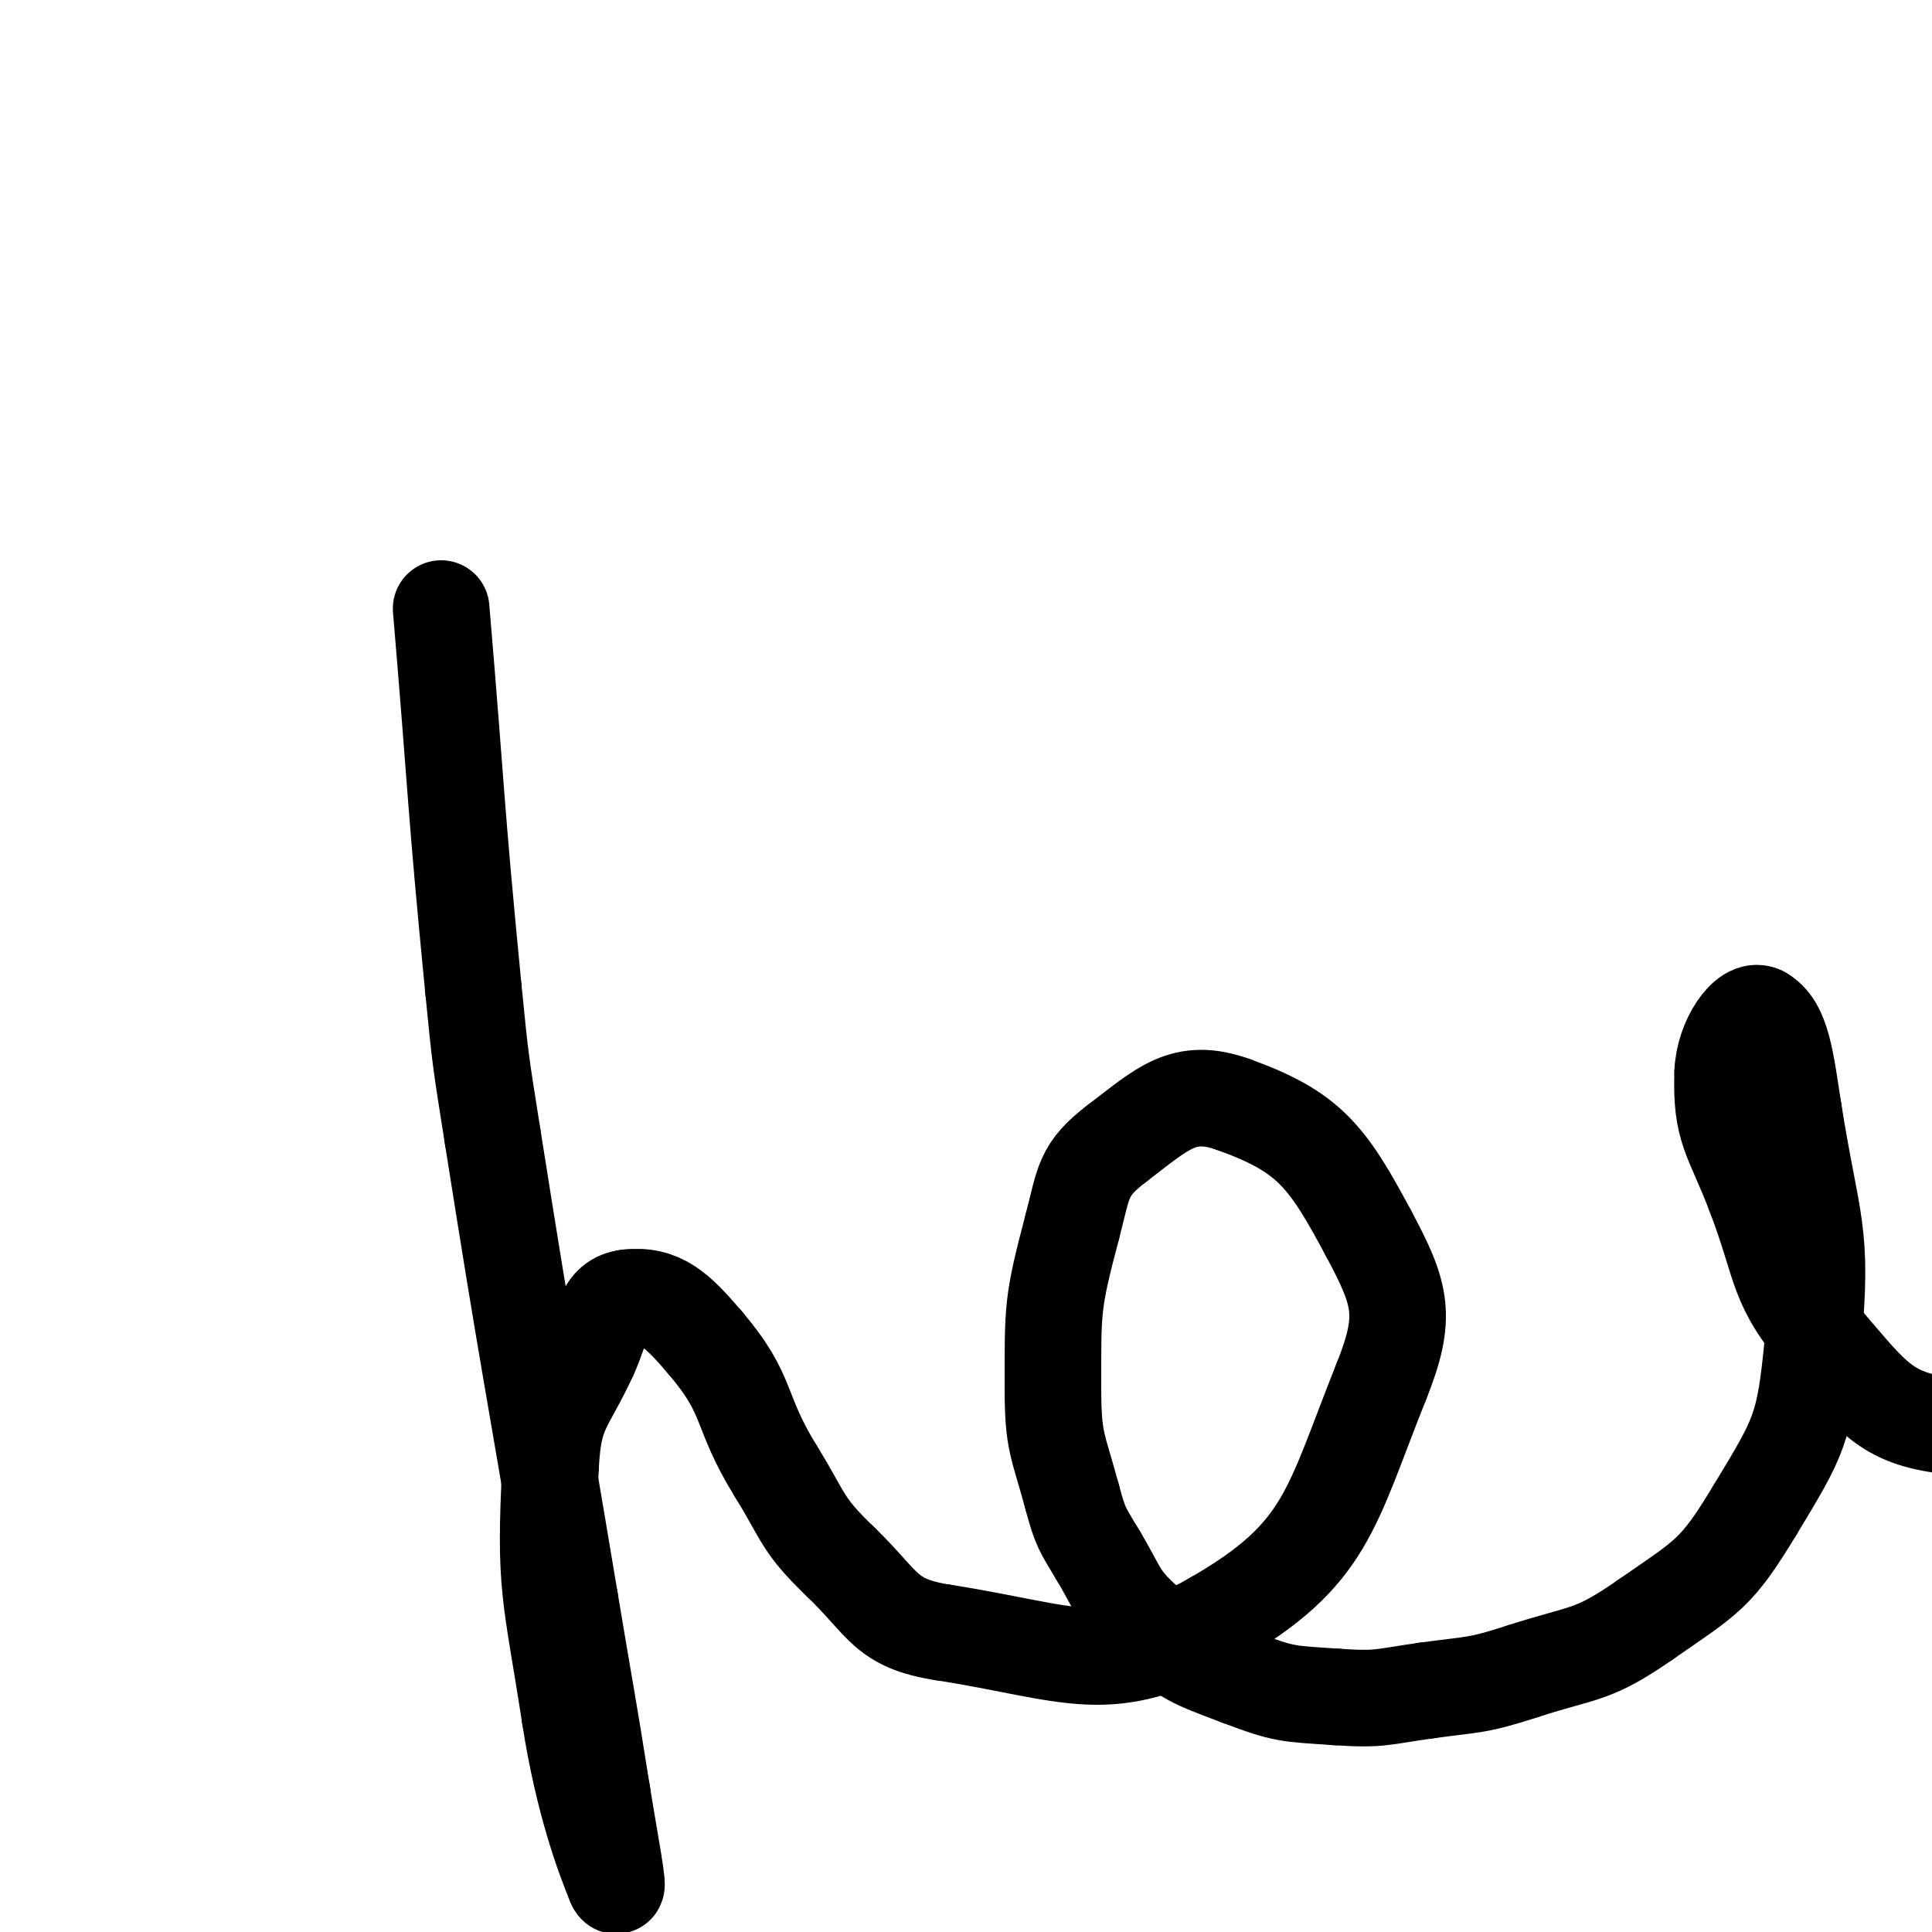
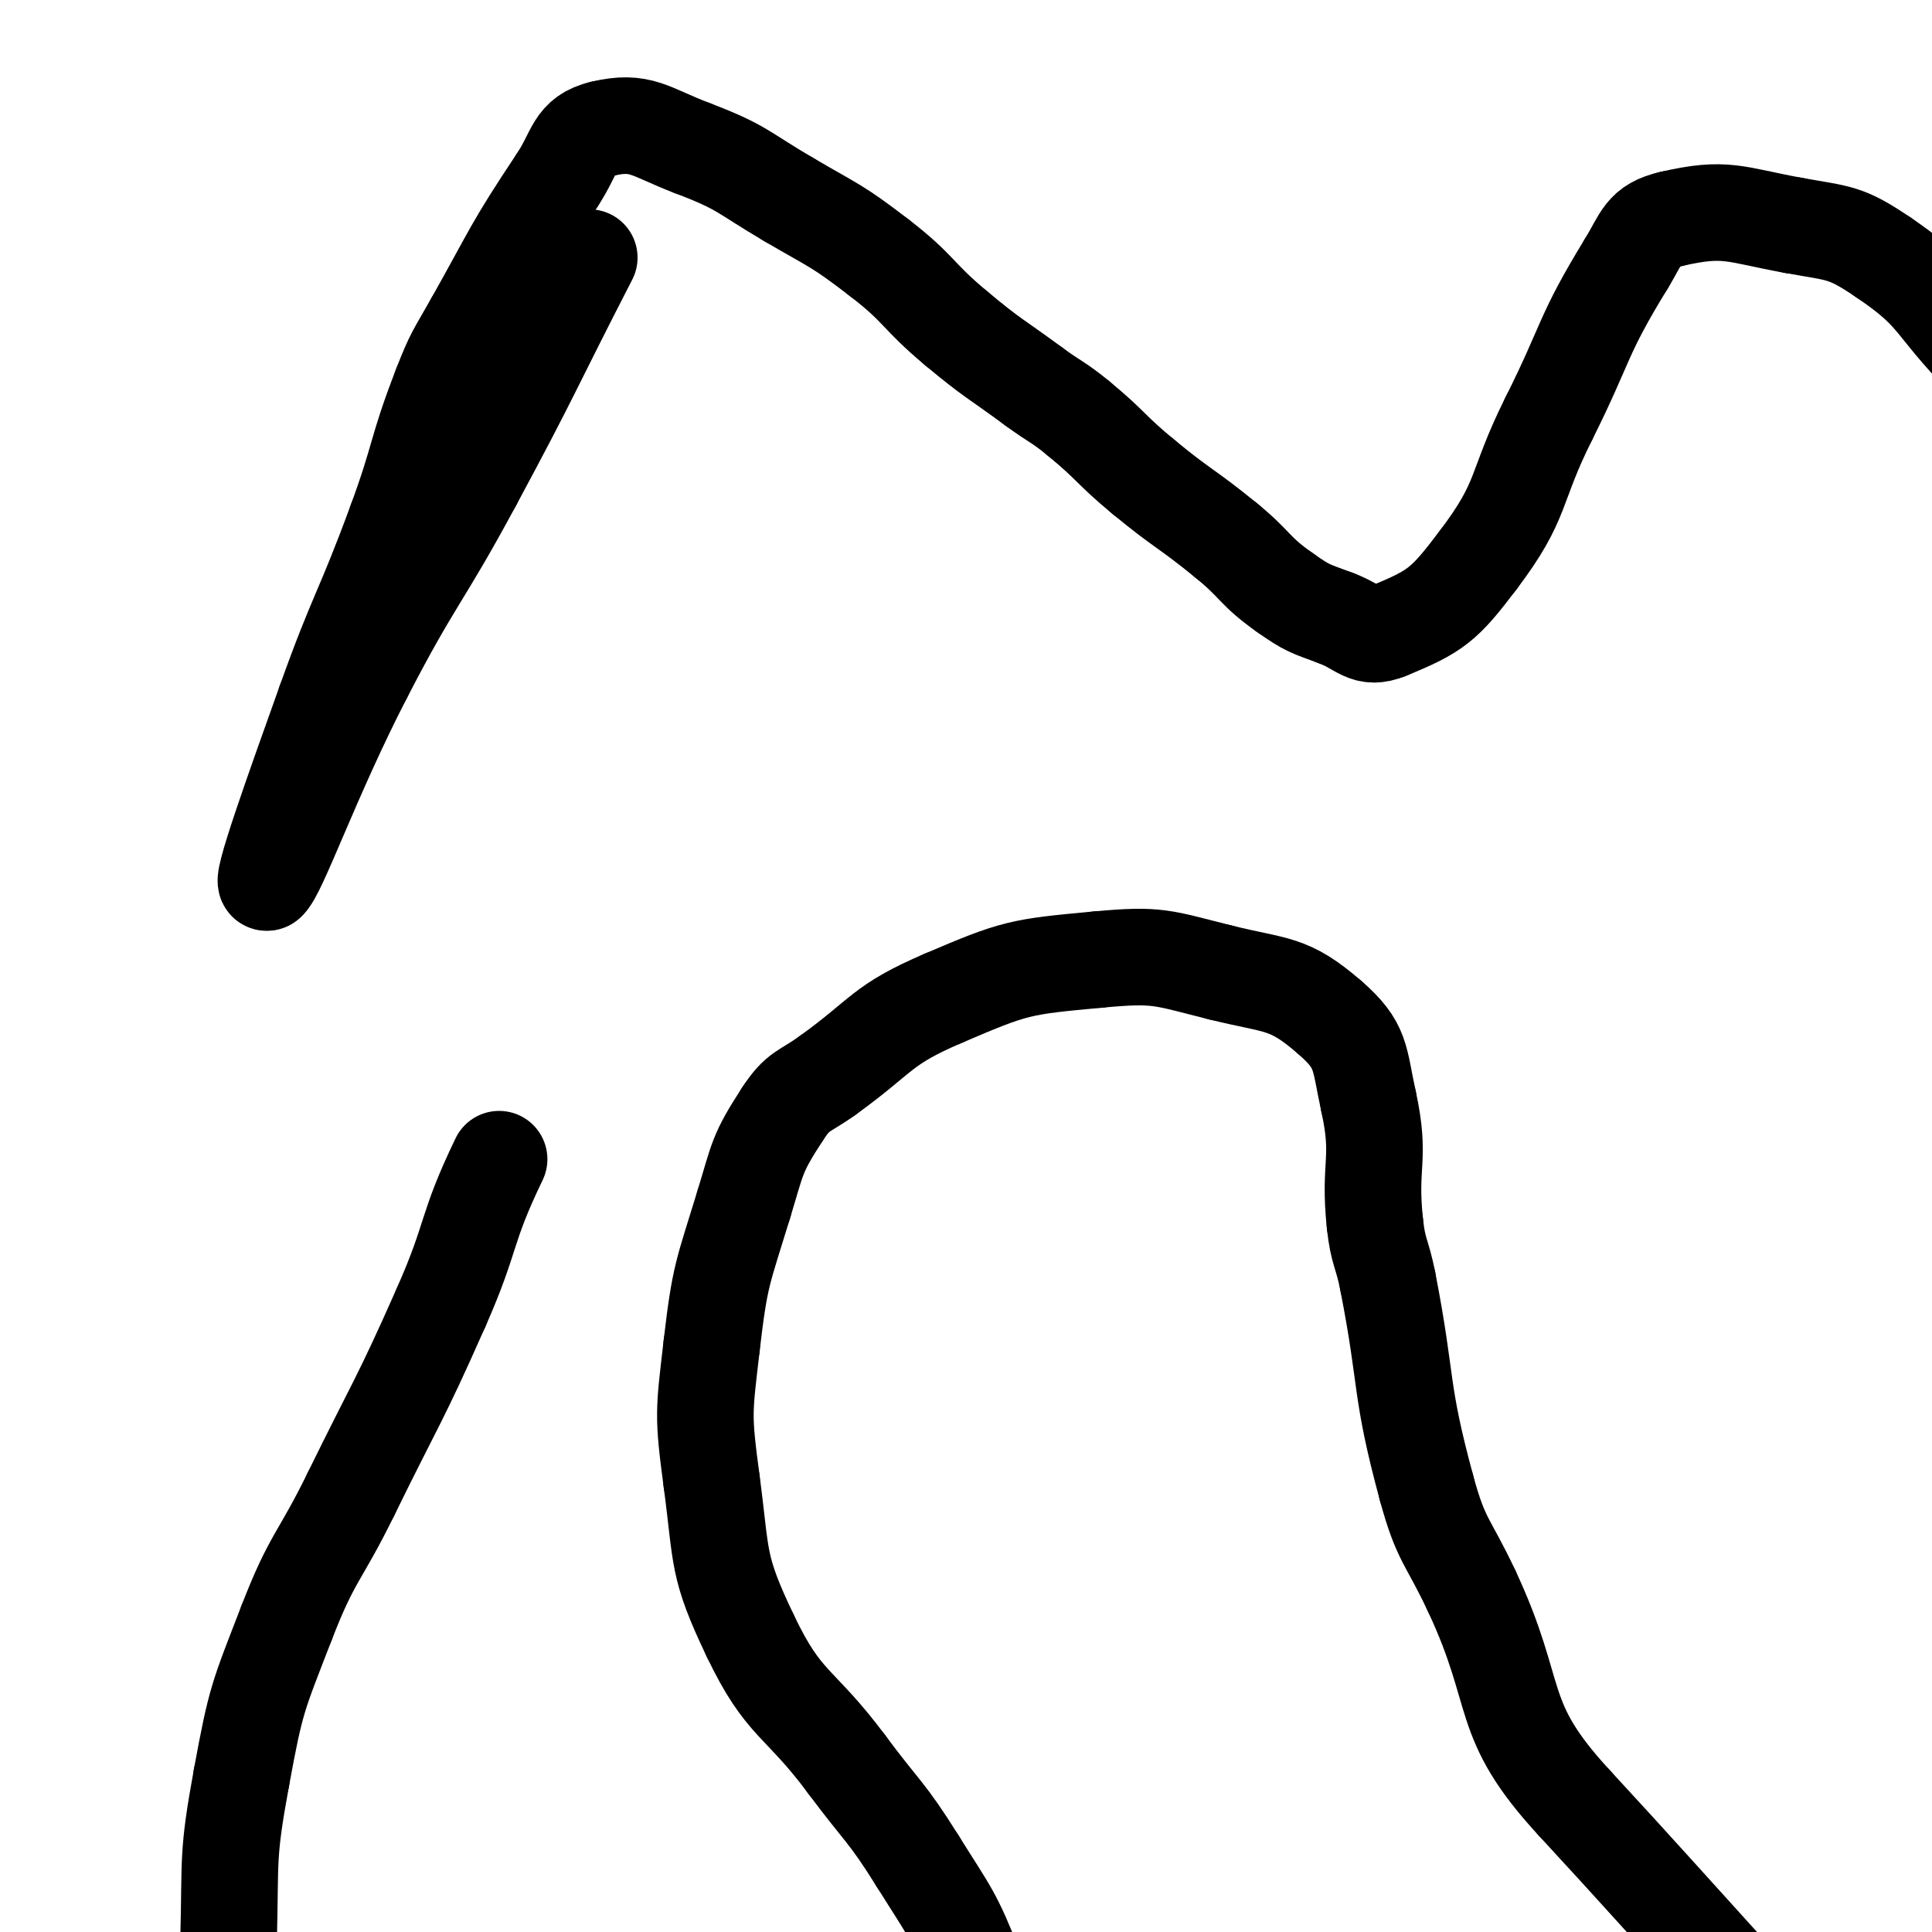
<svg xmlns="http://www.w3.org/2000/svg" viewBox="0 0 200 200" width="200" height="200">
-   <path d="M 45.667,63.000 C 47.333,82.667 47.084,82.694 49.000,102.333" stroke-width="1.125" stroke="black" fill="none" stroke-linecap="round" style="stroke-width:10;" />
-   <path d="M 49.000,102.333 C 49.751,110.027 49.794,110.031 51.000,117.667" stroke-width="1.921" stroke="black" fill="none" stroke-linecap="round" style="stroke-width:10;" />
-   <path d="M 51.000,117.667 C 54.794,141.697 55.000,141.667 59.000,165.667" stroke-width="3.039" stroke="black" fill="none" stroke-linecap="round" style="stroke-width:10;" />
-   <path d="M 59.000,165.667 C 60.667,175.667 60.741,175.655 62.333,185.667" stroke-width="3.850" stroke="black" fill="none" stroke-linecap="round" style="stroke-width:10;" />
-   <path d="M 62.333,185.667 C 63.074,190.322 64.241,196.377 63.667,195.000" stroke-width="4.646" stroke="black" fill="none" stroke-linecap="round" style="stroke-width:10;" />
-   <path d="M 63.667,195.000 C 62.574,192.377 60.359,186.500 59.000,177.667" stroke-width="4.843" stroke="black" fill="none" stroke-linecap="round" style="stroke-width:10;" />
-   <path d="M 59.000,177.667 C 57.026,164.834 56.315,164.444 57.000,151.667" stroke-width="3.979" stroke="black" fill="none" stroke-linecap="round" style="stroke-width:10;" />
-   <path d="M 57.000,151.667 C 57.315,145.778 58.500,145.750 61.000,140.333" stroke-width="4.432" stroke="black" fill="none" stroke-linecap="round" style="stroke-width:10;" />
-   <path d="M 61.000,140.333 C 62.500,137.083 62.373,134.625 65.000,134.333" stroke-width="4.823" stroke="black" fill="none" stroke-linecap="round" style="stroke-width:10;" />
-   <path d="M 65.000,134.333 C 68.373,133.959 70.099,135.595 73.000,139.000" stroke-width="5.123" stroke="black" fill="none" stroke-linecap="round" style="stroke-width:10;" />
-   <path d="M 73.000,139.000 C 77.766,144.595 76.342,145.871 80.333,152.333" stroke-width="4.625" stroke="black" fill="none" stroke-linecap="round" style="stroke-width:10;" />
-   <path d="M 80.333,152.333 C 83.342,157.204 82.928,157.752 87.000,161.667" stroke-width="4.800" stroke="black" fill="none" stroke-linecap="round" style="stroke-width:10;" />
-   <path d="M 87.000,161.667 C 91.595,166.085 91.559,168.052 97.667,169.000" stroke-width="4.817" stroke="black" fill="none" stroke-linecap="round" style="stroke-width:10;" />
-   <path d="M 97.667,169.000 C 110.893,171.052 114.746,173.930 125.667,167.667" stroke-width="4.783" stroke="black" fill="none" stroke-linecap="round" style="stroke-width:10;" />
-   <path d="M 125.667,167.667 C 137.412,160.930 137.704,156.240 143.000,143.000" stroke-width="4.694" stroke="black" fill="none" stroke-linecap="round" style="stroke-width:10;" />
-   <path d="M 143.000,143.000 C 145.704,136.240 145.065,134.020 141.667,127.667" stroke-width="4.704" stroke="black" fill="none" stroke-linecap="round" style="stroke-width:10;" />
-   <path d="M 141.667,127.667 C 137.398,119.686 135.525,117.154 127.667,114.333" stroke-width="4.865" stroke="black" fill="none" stroke-linecap="round" style="stroke-width:10;" />
-   <path d="M 127.667,114.333 C 122.525,112.488 120.353,114.772 115.667,118.333" stroke-width="4.865" stroke="black" fill="none" stroke-linecap="round" style="stroke-width:10;" />
-   <path d="M 115.667,118.333 C 112.020,121.105 112.232,122.318 111.000,127.000" stroke-width="4.688" stroke="black" fill="none" stroke-linecap="round" style="stroke-width:10;" />
-   <path d="M 111.000,127.000 C 108.899,134.985 109.000,135.361 109.000,143.667" stroke-width="4.544" stroke="black" fill="none" stroke-linecap="round" style="stroke-width:10;" />
-   <path d="M 109.000,143.667 C 109.000,149.361 109.514,149.482 111.000,155.000" stroke-width="4.619" stroke="black" fill="none" stroke-linecap="round" style="stroke-width:10;" />
-   <path d="M 111.000,155.000 C 111.848,158.148 111.987,158.200 113.667,161.000" stroke-width="4.882" stroke="black" fill="none" stroke-linecap="round" style="stroke-width:10;" />
-   <path d="M 113.667,161.000 C 115.987,164.867 115.645,165.435 119.000,168.333" stroke-width="4.752" stroke="black" fill="none" stroke-linecap="round" style="stroke-width:10;" />
-   <path d="M 119.000,168.333 C 122.978,171.769 123.373,171.785 128.333,173.667" stroke-width="4.719" stroke="black" fill="none" stroke-linecap="round" style="stroke-width:10;" />
-   <path d="M 128.333,173.667 C 133.039,175.452 133.292,175.319 138.333,175.667" stroke-width="4.756" stroke="black" fill="none" stroke-linecap="round" style="stroke-width:10;" />
-   <path d="M 138.333,175.667 C 142.959,175.986 143.041,175.638 147.667,175.000" stroke-width="4.792" stroke="black" fill="none" stroke-linecap="round" style="stroke-width:10;" />
-   <path d="M 147.667,175.000 C 152.708,174.305 152.839,174.562 157.667,173.000" stroke-width="4.841" stroke="black" fill="none" stroke-linecap="round" style="stroke-width:10;" />
-   <path d="M 157.667,173.000 C 164.173,170.895 164.794,171.514 170.333,167.667" stroke-width="4.682" stroke="black" fill="none" stroke-linecap="round" style="stroke-width:10;" />
-   <path d="M 170.333,167.667 C 176.794,163.180 177.625,163.017 181.667,156.333" stroke-width="4.531" stroke="black" fill="none" stroke-linecap="round" style="stroke-width:10;" />
-   <path d="M 181.667,156.333 C 186.292,148.684 186.802,147.935 187.667,139.000" stroke-width="4.429" stroke="black" fill="none" stroke-linecap="round" style="stroke-width:10;" />
-   <path d="M 187.667,139.000 C 188.802,127.268 187.522,126.825 185.667,115.000" stroke-width="4.456" stroke="black" fill="none" stroke-linecap="round" style="stroke-width:10;" />
-   <path d="M 185.667,115.000 C 184.855,109.825 184.511,106.188 182.333,105.000" stroke-width="4.762" stroke="black" fill="none" stroke-linecap="round" style="stroke-width:10;" />
-   <path d="M 182.333,105.000 C 180.844,104.188 178.452,107.686 178.333,111.000" stroke-width="5.209" stroke="black" fill="none" stroke-linecap="round" style="stroke-width:10;" />
-   <path d="M 178.333,111.000 C 178.118,117.019 179.345,117.574 181.667,123.667" stroke-width="4.790" stroke="black" fill="none" stroke-linecap="round" style="stroke-width:10;" />
-   <path d="M 181.667,123.667 C 184.679,131.574 183.661,132.800 189.000,139.000" stroke-width="4.749" stroke="black" fill="none" stroke-linecap="round" style="stroke-width:10;" />
-   <path d="M 189.000,139.000 C 193.995,144.800 195.321,146.999 202.333,147.667" stroke-width="4.879" stroke="black" fill="none" stroke-linecap="round" style="stroke-width:10;" />
-   <path d="M 202.333,147.667 C 209.321,148.332 211.280,146.546 217.000,141.667" stroke-width="4.838" stroke="black" fill="none" stroke-linecap="round" style="stroke-width:10;" />
-   <path d="M 217.000,141.667 C 222.613,136.879 222.897,135.622 225.000,128.333" stroke-width="4.747" stroke="black" fill="none" stroke-linecap="round" style="stroke-width:10;" />
-   <path d="M 225.000,128.333 C 227.897,118.289 227.190,117.624 227.000,107.000" stroke-width="4.441" stroke="black" fill="none" stroke-linecap="round" style="stroke-width:10;" />
-   <path d="M 227.000,107.000 C 226.856,98.957 226.206,98.866 224.333,91.000" stroke-width="4.511" stroke="black" fill="none" stroke-linecap="round" style="stroke-width:10;" />
-   <path d="M 224.333,91.000 C 222.873,84.866 222.673,84.848 220.333,79.000" stroke-width="4.764" stroke="black" fill="none" stroke-linecap="round" style="stroke-width:10;" />
-   <path d="M 220.333,79.000 C 219.339,76.515 217.165,72.606 217.667,74.333" stroke-width="5.171" stroke="black" fill="none" stroke-linecap="round" style="stroke-width:10;" />
-   <path d="M 217.667,74.333 C 220.165,82.939 222.100,86.967 226.333,99.667" stroke-width="5.087" stroke="black" fill="none" stroke-linecap="round" style="stroke-width:10;" />
-   <path d="M 226.333,99.667 C 229.433,108.967 230.028,108.825 232.333,118.333" stroke-width="4.560" stroke="black" fill="none" stroke-linecap="round" style="stroke-width:10;" />
-   <path d="M 232.333,118.333 C 235.362,130.825 234.973,130.952 237.000,143.667" stroke-width="4.147" stroke="black" fill="none" stroke-linecap="round" style="stroke-width:10;" />
-   <path d="M 237.000,143.667 C 238.640,153.952 239.165,153.960 239.667,164.333" stroke-width="4.128" stroke="black" fill="none" stroke-linecap="round" style="stroke-width:10;" />
-   <path d="M 239.667,164.333 C 240.165,174.627 241.561,175.161 239.000,185.000" stroke-width="4.179" stroke="black" fill="none" stroke-linecap="round" style="stroke-width:10;" />
-   <path d="M 239.000,185.000 C 235.227,199.495 235.496,200.787 227.000,213.000" stroke-width="4.074" stroke="black" fill="none" stroke-linecap="round" style="stroke-width:10;" />
-   <path d="M 227.000,213.000 C 219.496,223.787 218.623,224.962 207.000,231.000" stroke-width="4.099" stroke="black" fill="none" stroke-linecap="round" style="stroke-width:10;" />
-   <path d="M 207.000,231.000 C 192.957,238.295 191.555,237.729 175.667,239.667" stroke-width="4.068" stroke="black" fill="none" stroke-linecap="round" style="stroke-width:10;" />
-   <path d="M 175.667,239.667 C 164.221,241.062 163.776,239.812 152.333,237.667" stroke-width="3.966" stroke="black" fill="none" stroke-linecap="round" style="stroke-width:10;" />
-   <path d="M 152.333,237.667 C 142.443,235.812 142.098,235.820 133.000,231.667" stroke-width="4.197" stroke="black" fill="none" stroke-linecap="round" style="stroke-width:10;" />
-   <path d="M 133.000,231.667 C 126.765,228.820 127.289,227.728 121.667,223.667" stroke-width="4.441" stroke="black" fill="none" stroke-linecap="round" style="stroke-width:10;" />
-   <path d="M 121.667,223.667 C 115.289,219.061 115.011,219.342 109.000,214.333" stroke-width="4.570" stroke="black" fill="none" stroke-linecap="round" style="stroke-width:10;" />
-   <path d="M 109.000,214.333 C 107.011,212.676 106.994,212.545 105.667,210.333" stroke-width="4.918" stroke="black" fill="none" stroke-linecap="round" style="stroke-width:10;" />
+   <path d="M 61.000,26.667 C 55.000,38.333 55.219,38.451 49.000,50.000" stroke-width="4.663" stroke="black" fill="none" stroke-linecap="round" style="stroke-width:10;" />
+   <path d="M 49.000,50.000 C 43.552,60.118 42.934,59.794 37.667,70.000" stroke-width="3.728" stroke="black" fill="none" stroke-linecap="round" style="stroke-width:10;" />
+   <path d="M 37.667,70.000 C 32.268,80.461 28.758,90.606 27.667,91.333" stroke-width="4.042" stroke="black" fill="none" stroke-linecap="round" style="stroke-width:10;" />
+   <path d="M 27.667,91.333 C 26.758,91.939 30.371,81.895 33.667,72.667" stroke-width="4.548" stroke="black" fill="none" stroke-linecap="round" style="stroke-width:10;" />
+   <path d="M 33.667,72.667 C 37.038,63.228 37.543,63.410 41.000,54.000" stroke-width="3.931" stroke="black" fill="none" stroke-linecap="round" style="stroke-width:10;" />
+   <path d="M 41.000,54.000 C 43.543,47.076 43.009,46.866 45.667,40.000" stroke-width="3.685" stroke="black" fill="none" stroke-linecap="round" style="stroke-width:10;" />
+   <path d="M 45.667,40.000 C 47.009,36.532 47.174,36.580 49.000,33.333" stroke-width="4.140" stroke="black" fill="none" stroke-linecap="round" style="stroke-width:10;" />
+   <path d="M 49.000,33.333 C 53.174,25.913 52.959,25.729 57.667,18.667" stroke-width="4.022" stroke="black" fill="none" stroke-linecap="round" style="stroke-width:10;" />
+   <path d="M 57.667,18.667 C 59.625,15.729 59.351,14.044 62.333,13.333" stroke-width="4.623" stroke="black" fill="none" stroke-linecap="round" style="stroke-width:10;" />
+   <path d="M 62.333,13.333 C 66.351,12.377 67.247,13.657 71.667,15.333" stroke-width="4.948" stroke="black" fill="none" stroke-linecap="round" style="stroke-width:10;" />
+   <path d="M 71.667,15.333 C 76.914,17.324 76.782,17.803 81.667,20.667" stroke-width="4.309" stroke="black" fill="none" stroke-linecap="round" style="stroke-width:10;" />
+   <path d="M 81.667,20.667 C 86.449,23.470 86.619,23.296 91.000,26.667" stroke-width="4.011" stroke="black" fill="none" stroke-linecap="round" style="stroke-width:10;" />
+   <path d="M 91.000,26.667 C 95.285,29.963 94.836,30.530 99.000,34.000" stroke-width="3.837" stroke="black" fill="none" stroke-linecap="round" style="stroke-width:10;" />
+   <path d="M 99.000,34.000 C 102.836,37.197 102.975,37.034 107.000,40.000" stroke-width="4.047" stroke="black" fill="none" stroke-linecap="round" style="stroke-width:10;" />
+   <path d="M 107.000,40.000 C 109.308,41.701 109.457,41.513 111.667,43.333" stroke-width="4.481" stroke="black" fill="none" stroke-linecap="round" style="stroke-width:10;" />
+   <path d="M 111.667,43.333 C 115.123,46.180 114.878,46.479 118.333,49.333" stroke-width="4.268" stroke="black" fill="none" stroke-linecap="round" style="stroke-width:10;" />
+   <path d="M 118.333,49.333 C 122.545,52.813 122.771,52.540 127.000,56.000" stroke-width="4.387" stroke="black" fill="none" stroke-linecap="round" style="stroke-width:10;" />
+   <path d="M 127.000,56.000 C 130.105,58.540 129.748,59.038 133.000,61.333" stroke-width="4.443" stroke="black" fill="none" stroke-linecap="round" style="stroke-width:10;" />
+   <path d="M 133.000,61.333 C 135.415,63.038 135.558,62.959 138.333,64.000" stroke-width="4.849" stroke="black" fill="none" stroke-linecap="round" style="stroke-width:10;" />
+   <path d="M 138.333,64.000 C 140.892,64.959 141.345,66.283 143.667,65.333" stroke-width="5.053" stroke="black" fill="none" stroke-linecap="round" style="stroke-width:10;" />
+   <path d="M 143.667,65.333 C 148.679,63.283 149.501,62.619 153.000,58.000" stroke-width="4.735" stroke="black" fill="none" stroke-linecap="round" style="stroke-width:10;" />
+   <path d="M 153.000,58.000 C 157.834,51.619 156.667,50.667 160.333,43.333" stroke-width="3.797" stroke="black" fill="none" stroke-linecap="round" style="stroke-width:10;" />
+   <path d="M 160.333,43.333 C 164.333,35.333 163.707,34.882 168.333,27.333" stroke-width="4.168" stroke="black" fill="none" stroke-linecap="round" style="stroke-width:10;" />
+   <path d="M 168.333,27.333 C 170.040,24.548 170.034,23.351 173.000,22.667" stroke-width="4.649" stroke="black" fill="none" stroke-linecap="round" style="stroke-width:10;" />
+   <path d="M 173.000,22.667 C 178.701,21.351 179.492,22.211 185.667,23.333" stroke-width="4.755" stroke="black" fill="none" stroke-linecap="round" style="stroke-width:10;" />
+   <path d="M 185.667,23.333 C 190.492,24.211 190.997,23.951 195.000,26.667" stroke-width="4.468" stroke="black" fill="none" stroke-linecap="round" style="stroke-width:10;" />
+   <path d="M 195.000,26.667 C 200.331,30.284 199.833,31.178 204.333,36.000" stroke-width="3.846" stroke="black" fill="none" stroke-linecap="round" style="stroke-width:10;" />
+   <path d="M 204.333,36.000 C 209.166,41.178 209.158,41.202 213.667,46.667" stroke-width="3.998" stroke="black" fill="none" stroke-linecap="round" style="stroke-width:10;" />
+   <path d="M 213.667,46.667 C 220.158,54.535 220.088,54.600 226.333,62.667" stroke-width="3.868" stroke="black" fill="none" stroke-linecap="round" style="stroke-width:10;" />
+   <path d="M 226.333,62.667 C 228.088,64.934 227.663,65.329 229.667,67.333" stroke-width="4.529" stroke="black" fill="none" stroke-linecap="round" style="stroke-width:10;" />
+   <path d="M 229.667,67.333 C 231.996,69.663 231.949,70.363 235.000,71.333" stroke-width="4.665" stroke="black" fill="none" stroke-linecap="round" style="stroke-width:10;" />
+   <path d="M 235.000,71.333 C 239.282,72.696 240.637,74.039 244.333,72.000" stroke-width="4.523" stroke="black" fill="none" stroke-linecap="round" style="stroke-width:10;" />
+   <path d="M 244.333,72.000 C 250.304,68.706 249.966,66.781 254.333,60.667" stroke-width="4.184" stroke="black" fill="none" stroke-linecap="round" style="stroke-width:10;" />
+   <path d="M 254.333,60.667 C 258.300,55.114 257.170,54.336 261.000,48.667" stroke-width="4.148" stroke="black" fill="none" stroke-linecap="round" style="stroke-width:10;" />
+   <path d="M 261.000,48.667 C 265.503,42.002 265.931,42.276 271.000,36.000" stroke-width="4.125" stroke="black" fill="none" stroke-linecap="round" style="stroke-width:10;" />
+   <path d="M 271.000,36.000 C 272.931,33.610 273.218,30.502 275.000,31.333" stroke-width="4.700" stroke="black" fill="none" stroke-linecap="round" style="stroke-width:10;" />
+   <path d="M 275.000,31.333 C 278.218,32.835 280.002,35.346 281.000,40.667" stroke-width="4.952" stroke="black" fill="none" stroke-linecap="round" style="stroke-width:10;" />
+   <path d="M 281.000,40.667 C 284.002,56.679 282.473,57.319 283.000,74.000" stroke-width="3.752" stroke="black" fill="none" stroke-linecap="round" style="stroke-width:10;" />
+   <path d="M 283.000,74.000 C 283.473,88.986 283.000,89.000 283.000,104.000" stroke-width="3.544" stroke="black" fill="none" stroke-linecap="round" style="stroke-width:10;" />
+   <path d="M 283.000,104.000 C 283.000,112.667 283.000,112.667 283.000,121.333" stroke-width="3.617" stroke="black" fill="none" stroke-linecap="round" style="stroke-width:10;" />
+   <path d="M 283.000,121.333 C 283.000,130.667 283.306,130.676 283.000,140.000" stroke-width="3.861" stroke="black" fill="none" stroke-linecap="round" style="stroke-width:10;" />
+   <path d="M 283.000,140.000 C 282.639,151.009 282.412,151.005 281.667,162.000" stroke-width="4.093" stroke="black" fill="none" stroke-linecap="round" style="stroke-width:10;" />
+   <path d="M 281.667,162.000 C 281.079,170.672 281.120,170.678 280.333,179.333" stroke-width="4.118" stroke="black" fill="none" stroke-linecap="round" style="stroke-width:10;" />
+   <path d="M 280.333,179.333 C 279.787,185.345 281.055,185.729 279.000,191.333" stroke-width="4.275" stroke="black" fill="none" stroke-linecap="round" style="stroke-width:10;" />
+   <path d="M 279.000,191.333 C 273.722,205.729 273.933,206.498 265.667,219.333" stroke-width="3.991" stroke="black" fill="none" stroke-linecap="round" style="stroke-width:10;" />
+   <path d="M 265.667,219.333 C 261.267,226.165 260.350,226.026 253.667,230.667" stroke-width="3.920" stroke="black" fill="none" stroke-linecap="round" style="stroke-width:10;" />
+   <path d="M 253.667,230.667 C 248.350,234.359 248.031,235.175 241.667,236.000" stroke-width="4.169" stroke="black" fill="none" stroke-linecap="round" style="stroke-width:10;" />
+   <path d="M 241.667,236.000 C 230.031,237.508 227.382,241.426 217.667,235.333" stroke-width="3.738" stroke="black" fill="none" stroke-linecap="round" style="stroke-width:10;" />
+   <path d="M 217.667,235.333 C 188.049,216.760 187.487,213.152 163.000,186.667" stroke-width="3.293" stroke="black" fill="none" stroke-linecap="round" style="stroke-width:10;" />
+   <path d="M 163.000,186.667 C 154.820,177.819 157.527,175.731 152.333,164.667" stroke-width="3.249" stroke="black" fill="none" stroke-linecap="round" style="stroke-width:10;" />
+   <path d="M 152.333,164.667 C 149.860,159.398 149.180,159.586 147.667,154.000" stroke-width="3.458" stroke="black" fill="none" stroke-linecap="round" style="stroke-width:10;" />
+   <path d="M 147.667,154.000 C 144.846,143.586 145.745,143.317 143.667,132.667" stroke-width="3.519" stroke="black" fill="none" stroke-linecap="round" style="stroke-width:10;" />
+   <path d="M 143.667,132.667 C 143.078,129.651 142.660,129.713 142.333,126.667" stroke-width="4.182" stroke="black" fill="none" stroke-linecap="round" style="stroke-width:10;" />
+   <path d="M 142.333,126.667 C 141.660,120.380 142.998,120.086 141.667,114.000" stroke-width="3.776" stroke="black" fill="none" stroke-linecap="round" style="stroke-width:10;" />
+   <path d="M 141.667,114.000 C 140.665,109.420 141.023,108.252 137.667,105.333" stroke-width="4.393" stroke="black" fill="none" stroke-linecap="round" style="stroke-width:10;" />
+   <path d="M 137.667,105.333 C 133.357,101.586 132.218,102.138 126.333,100.667" stroke-width="4.491" stroke="black" fill="none" stroke-linecap="round" style="stroke-width:10;" />
+   <path d="M 126.333,100.667 C 120.218,99.138 119.912,98.752 113.667,99.333" stroke-width="4.001" stroke="black" fill="none" stroke-linecap="round" style="stroke-width:10;" />
+   <path d="M 113.667,99.333 C 105.579,100.086 105.135,100.132 97.667,103.333" stroke-width="3.592" stroke="black" fill="none" stroke-linecap="round" style="stroke-width:10;" />
+   <path d="M 97.667,103.333 C 91.135,106.132 91.510,107.126 85.667,111.333" stroke-width="3.734" stroke="black" fill="none" stroke-linecap="round" style="stroke-width:10;" />
+   <path d="M 85.667,111.333 C 83.176,113.126 82.634,112.820 81.000,115.333" stroke-width="4.343" stroke="black" fill="none" stroke-linecap="round" style="stroke-width:10;" />
+   <path d="M 81.000,115.333 C 78.301,119.486 78.478,119.830 77.000,124.667" stroke-width="4.161" stroke="black" fill="none" stroke-linecap="round" style="stroke-width:10;" />
+   <path d="M 77.000,124.667 C 74.811,131.830 74.530,131.910 73.667,139.333" stroke-width="3.724" stroke="black" fill="none" stroke-linecap="round" style="stroke-width:10;" />
+   <path d="M 73.667,139.333 C 72.863,146.243 72.748,146.446 73.667,153.333" stroke-width="3.925" stroke="black" fill="none" stroke-linecap="round" style="stroke-width:10;" />
+   <path d="M 73.667,153.333 C 74.748,161.446 74.185,162.039 77.667,169.333" stroke-width="4.022" stroke="black" fill="none" stroke-linecap="round" style="stroke-width:10;" />
+   <path d="M 77.667,169.333 C 81.185,176.705 82.697,175.977 87.667,182.667" stroke-width="3.846" stroke="black" fill="none" stroke-linecap="round" style="stroke-width:10;" />
+   <path d="M 87.667,182.667 C 91.364,187.644 91.723,187.423 95.000,192.667" stroke-width="4.076" stroke="black" fill="none" stroke-linecap="round" style="stroke-width:10;" />
+   <path d="M 95.000,192.667 C 98.389,198.089 98.667,198.078 101.000,204.000" stroke-width="4.008" stroke="black" fill="none" stroke-linecap="round" style="stroke-width:10;" />
+   <path d="M 101.000,204.000 C 103.000,209.078 102.333,209.333 103.667,214.667" stroke-width="3.902" stroke="black" fill="none" stroke-linecap="round" style="stroke-width:10;" />
+   <path d="M 103.667,214.667 C 104.667,218.667 105.667,218.705 105.667,222.667" stroke-width="4.319" stroke="black" fill="none" stroke-linecap="round" style="stroke-width:10;" />
+   <path d="M 105.667,222.667 C 105.667,225.705 104.909,225.767 103.667,228.667" stroke-width="4.543" stroke="black" fill="none" stroke-linecap="round" style="stroke-width:10;" />
+   <path d="M 103.667,228.667 C 101.909,232.767 102.705,233.520 99.667,236.667" stroke-width="4.286" stroke="black" fill="none" stroke-linecap="round" style="stroke-width:10;" />
+   <path d="M 99.667,236.667 C 93.371,243.187 92.741,243.074 85.000,248.000" stroke-width="3.894" stroke="black" fill="none" stroke-linecap="round" style="stroke-width:10;" />
+   <path d="M 85.000,248.000 C 81.741,250.074 81.473,250.429 77.667,250.667" stroke-width="4.276" stroke="black" fill="none" stroke-linecap="round" style="stroke-width:10;" />
+   <path d="M 77.667,250.667 C 70.806,251.095 70.406,251.138 63.667,249.333" stroke-width="3.779" stroke="black" fill="none" stroke-linecap="round" style="stroke-width:10;" />
+   <path d="M 63.667,249.333 C 51.739,246.138 50.917,246.620 40.333,240.667" stroke-width="3.707" stroke="black" fill="none" stroke-linecap="round" style="stroke-width:10;" />
+   <path d="M 40.333,240.667 C 34.917,237.620 34.554,236.867 31.667,231.333" stroke-width="4.010" stroke="black" fill="none" stroke-linecap="round" style="stroke-width:10;" />
+   <path d="M 31.667,231.333 C 26.554,221.533 27.161,220.838 24.333,210.000" stroke-width="3.378" stroke="black" fill="none" stroke-linecap="round" style="stroke-width:10;" />
+   <path d="M 24.333,210.000 C 23.161,205.505 23.547,205.331 23.667,200.667" stroke-width="3.757" stroke="black" fill="none" stroke-linecap="round" style="stroke-width:10;" />
+   <path d="M 23.667,200.667 C 23.880,192.331 23.498,192.180 25.000,184.000" stroke-width="3.654" stroke="black" fill="none" stroke-linecap="round" style="stroke-width:10;" />
+   <path d="M 25.000,184.000 C 26.498,175.846 26.675,175.742 29.667,168.000" stroke-width="3.596" stroke="black" fill="none" stroke-linecap="round" style="stroke-width:10;" />
+   <path d="M 29.667,168.000 C 32.342,161.075 33.055,161.360 36.333,154.667" stroke-width="3.876" stroke="black" fill="none" stroke-linecap="round" style="stroke-width:10;" />
+   <path d="M 36.333,154.667 C 41.055,145.027 41.328,145.143 45.667,135.333" stroke-width="3.595" stroke="black" fill="none" stroke-linecap="round" style="stroke-width:10;" />
+   <path d="M 45.667,135.333 C 48.994,127.810 48.094,127.400 51.667,120.000" stroke-width="3.704" stroke="black" fill="none" stroke-linecap="round" style="stroke-width:10;" />
</svg>
